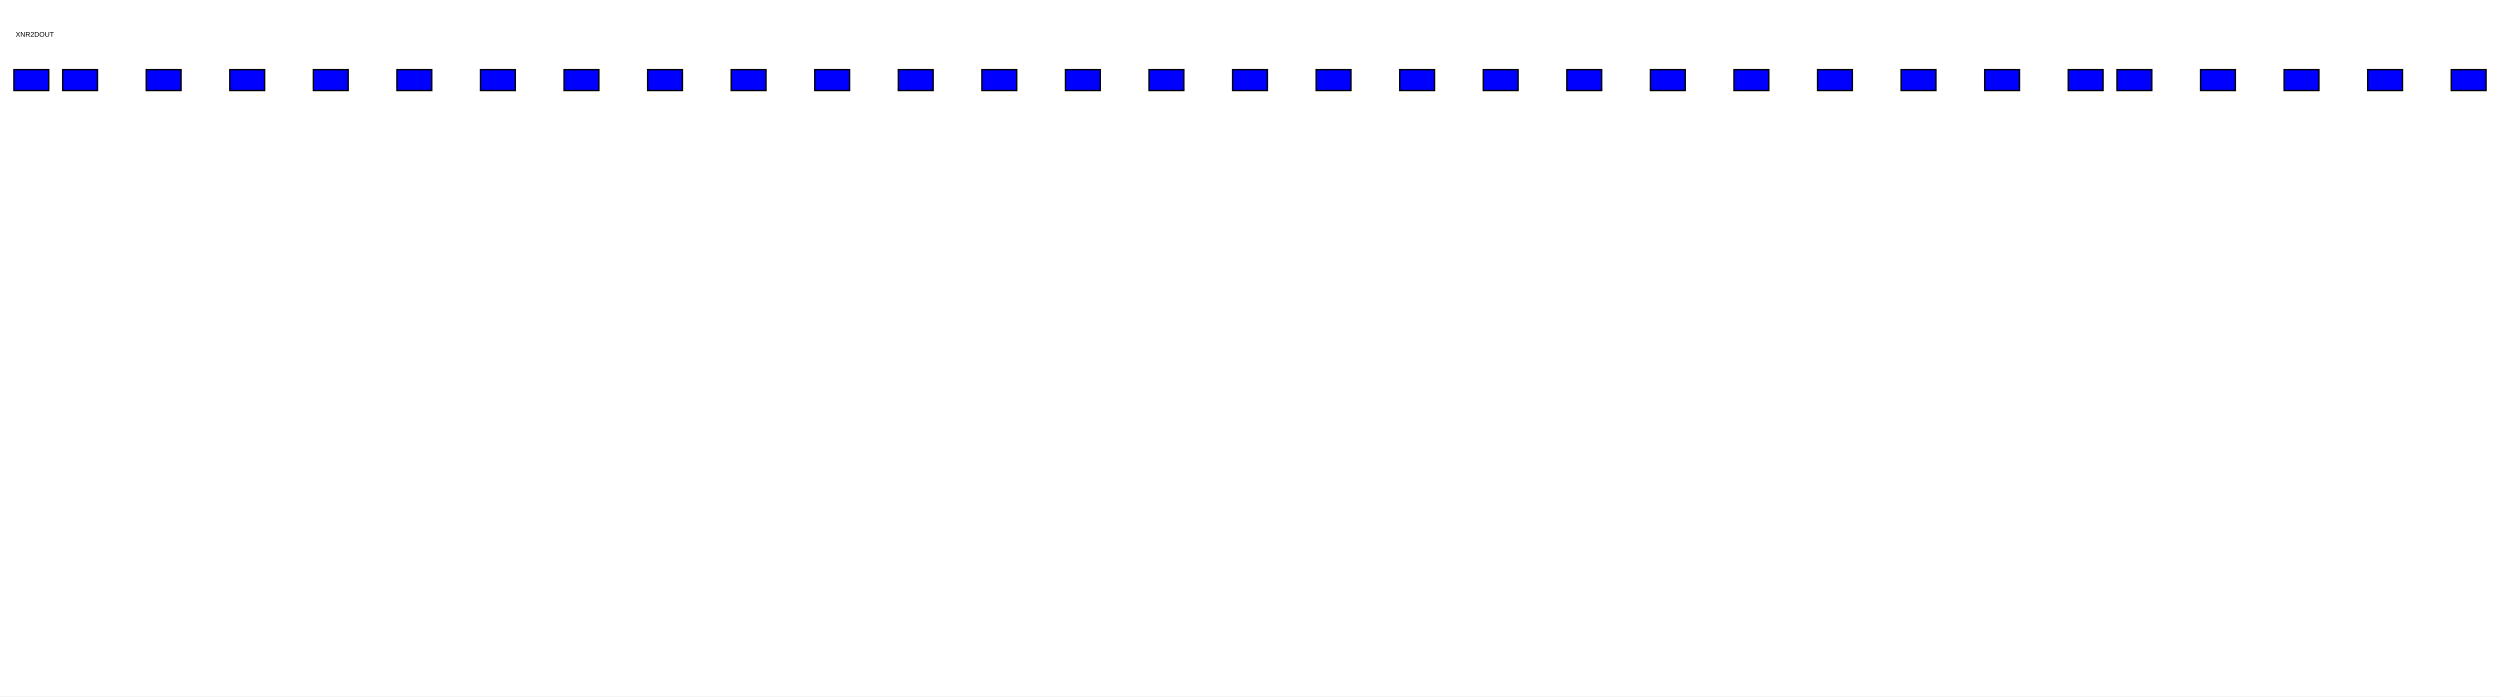
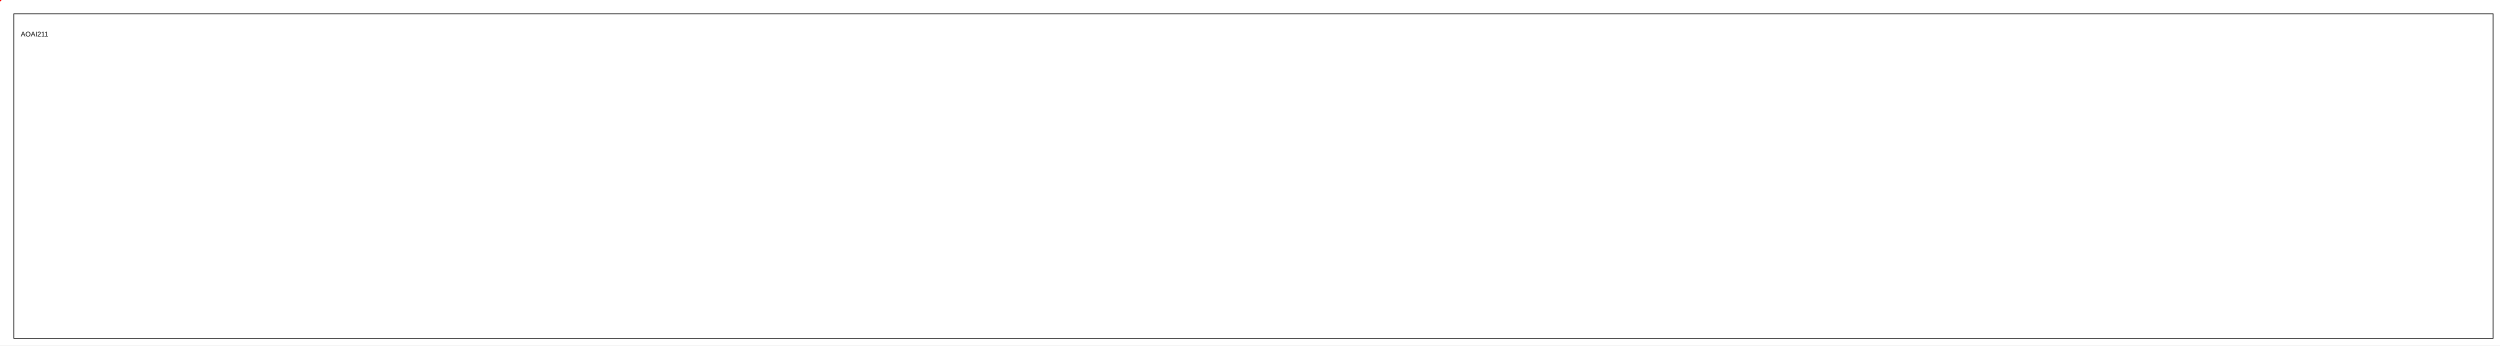
- <svg xmlns="http://www.w3.org/2000/svg" viewBox="0 0 3590 1000">
+ <svg xmlns="http://www.w3.org/2000/svg" viewBox="0 0 3620 500">
  <rect fill="white" height="100%" width="100%" x="0" y="0" />
-   <rect dominant-baseline="middle" fill="blue" height="30" stroke="black" stroke-width="2" text-anchor="middle" width="50" x="20" y="100" />
-   <rect dominant-baseline="middle" fill="blue" height="30" stroke="black" stroke-width="2" text-anchor="middle" width="50" x="90" y="100" />
-   <rect dominant-baseline="middle" fill="blue" height="30" stroke="black" stroke-width="2" text-anchor="middle" width="50" x="210" y="100" />
-   <rect dominant-baseline="middle" fill="blue" height="30" stroke="black" stroke-width="2" text-anchor="middle" width="50" x="330" y="100" />
-   <rect dominant-baseline="middle" fill="blue" height="30" stroke="black" stroke-width="2" text-anchor="middle" width="50" x="450" y="100" />
-   <rect dominant-baseline="middle" fill="blue" height="30" stroke="black" stroke-width="2" text-anchor="middle" width="50" x="570" y="100" />
-   <rect dominant-baseline="middle" fill="blue" height="30" stroke="black" stroke-width="2" text-anchor="middle" width="50" x="690" y="100" />
-   <rect dominant-baseline="middle" fill="blue" height="30" stroke="black" stroke-width="2" text-anchor="middle" width="50" x="810" y="100" />
-   <rect dominant-baseline="middle" fill="blue" height="30" stroke="black" stroke-width="2" text-anchor="middle" width="50" x="930" y="100" />
-   <rect dominant-baseline="middle" fill="blue" height="30" stroke="black" stroke-width="2" text-anchor="middle" width="50" x="1050" y="100" />
-   <rect dominant-baseline="middle" fill="blue" height="30" stroke="black" stroke-width="2" text-anchor="middle" width="50" x="1170" y="100" />
-   <rect dominant-baseline="middle" fill="blue" height="30" stroke="black" stroke-width="2" text-anchor="middle" width="50" x="1290" y="100" />
-   <rect dominant-baseline="middle" fill="blue" height="30" stroke="black" stroke-width="2" text-anchor="middle" width="50" x="1410" y="100" />
-   <rect dominant-baseline="middle" fill="blue" height="30" stroke="black" stroke-width="2" text-anchor="middle" width="50" x="1530" y="100" />
-   <rect dominant-baseline="middle" fill="blue" height="30" stroke="black" stroke-width="2" text-anchor="middle" width="50" x="1650" y="100" />
-   <rect dominant-baseline="middle" fill="blue" height="30" stroke="black" stroke-width="2" text-anchor="middle" width="50" x="1770" y="100" />
-   <rect dominant-baseline="middle" fill="blue" height="30" stroke="black" stroke-width="2" text-anchor="middle" width="50" x="1890" y="100" />
-   <rect dominant-baseline="middle" fill="blue" height="30" stroke="black" stroke-width="2" text-anchor="middle" width="50" x="2010" y="100" />
-   <rect dominant-baseline="middle" fill="blue" height="30" stroke="black" stroke-width="2" text-anchor="middle" width="50" x="2130" y="100" />
-   <rect dominant-baseline="middle" fill="blue" height="30" stroke="black" stroke-width="2" text-anchor="middle" width="50" x="2250" y="100" />
-   <rect dominant-baseline="middle" fill="blue" height="30" stroke="black" stroke-width="2" text-anchor="middle" width="50" x="2370" y="100" />
-   <rect dominant-baseline="middle" fill="blue" height="30" stroke="black" stroke-width="2" text-anchor="middle" width="50" x="2490" y="100" />
-   <rect dominant-baseline="middle" fill="blue" height="30" stroke="black" stroke-width="2" text-anchor="middle" width="50" x="2610" y="100" />
-   <rect dominant-baseline="middle" fill="blue" height="30" stroke="black" stroke-width="2" text-anchor="middle" width="50" x="2730" y="100" />
-   <rect dominant-baseline="middle" fill="blue" height="30" stroke="black" stroke-width="2" text-anchor="middle" width="50" x="2850" y="100" />
-   <rect dominant-baseline="middle" fill="blue" height="30" stroke="black" stroke-width="2" text-anchor="middle" width="50" x="2970" y="100" />
-   <rect dominant-baseline="middle" fill="blue" height="30" stroke="black" stroke-width="2" text-anchor="middle" width="50" x="3040" y="100" />
-   <rect dominant-baseline="middle" fill="blue" height="30" stroke="black" stroke-width="2" text-anchor="middle" width="50" x="3160" y="100" />
-   <rect dominant-baseline="middle" fill="blue" height="30" stroke="black" stroke-width="2" text-anchor="middle" width="50" x="3280" y="100" />
-   <rect dominant-baseline="middle" fill="blue" height="30" stroke="black" stroke-width="2" text-anchor="middle" width="50" x="3400" y="100" />
-   <rect dominant-baseline="middle" fill="blue" height="30" stroke="black" stroke-width="2" text-anchor="middle" width="50" x="3520" y="100" />
+   <rect fill="white" height="470" stroke="black" stroke-width="1" width="3590" x="20" y="20" />
+   <circle cx="0" cy="0" fill="red" r="2" />
  <text dominant-baseline="middle" font-family="Arial" font-size="10" text-anchor="middle" x="50" y="50">
- XNR2
- DOUT
+ AOAI211
</text>
</svg>
